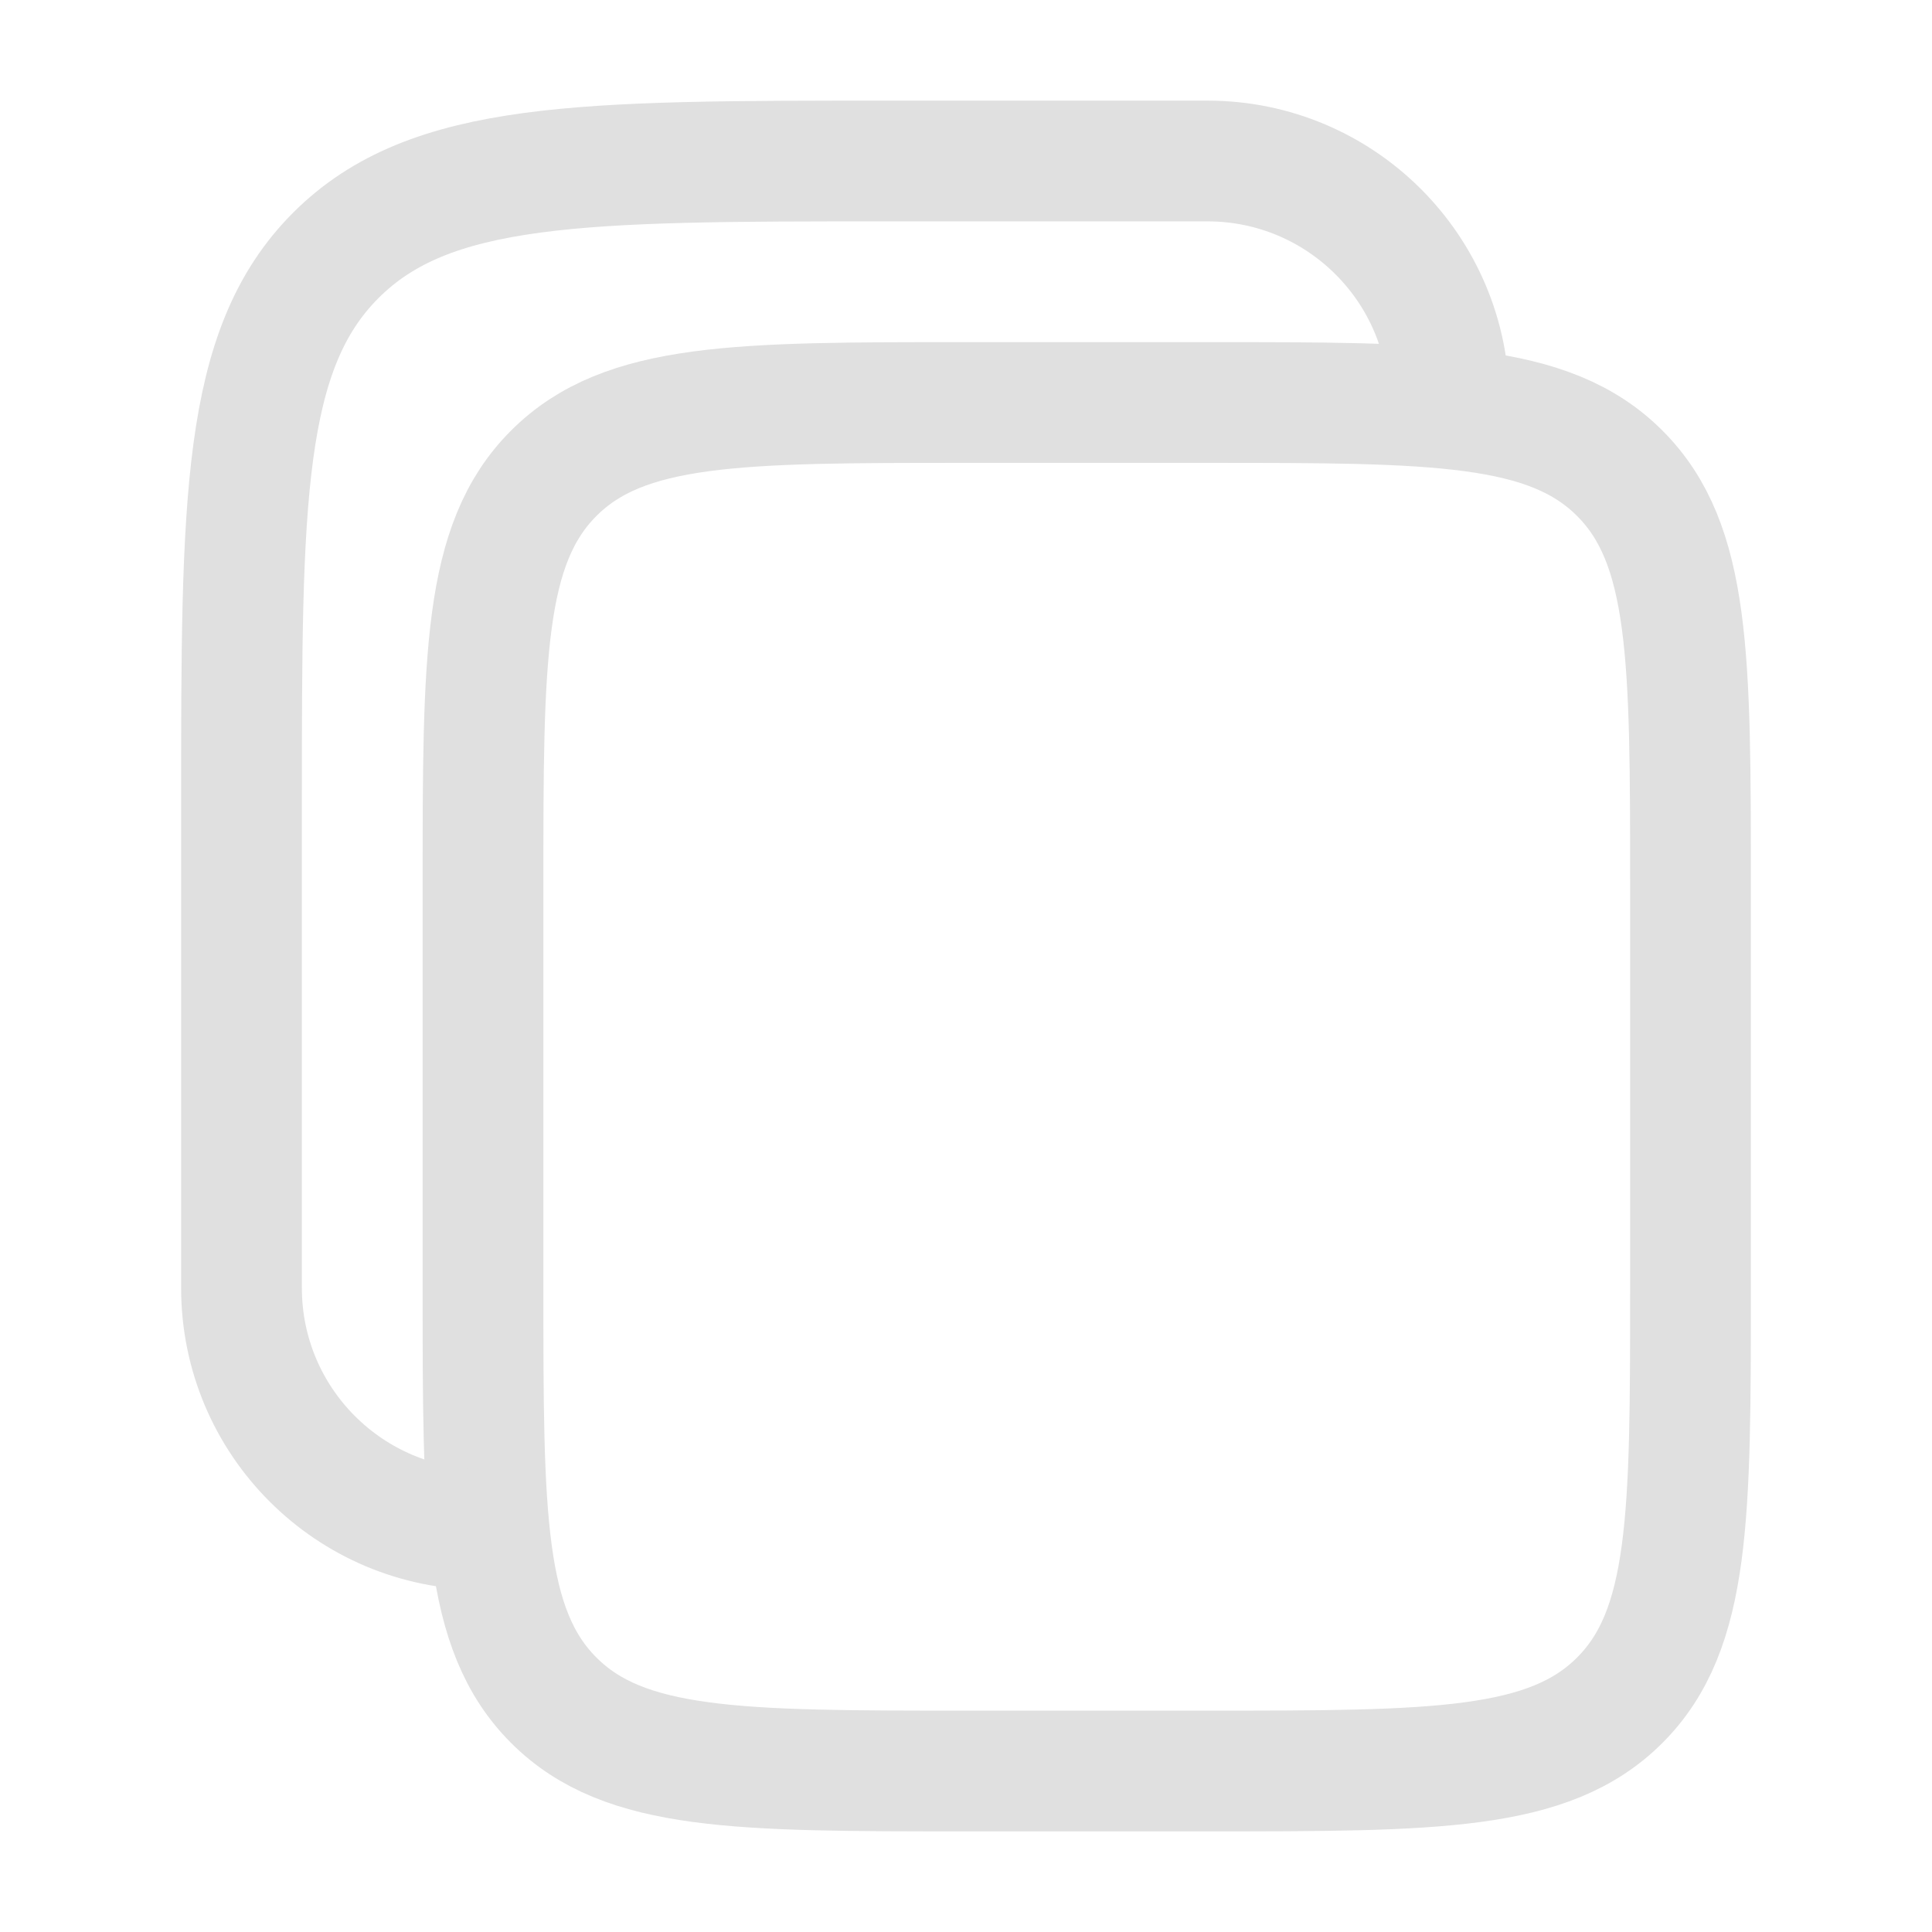
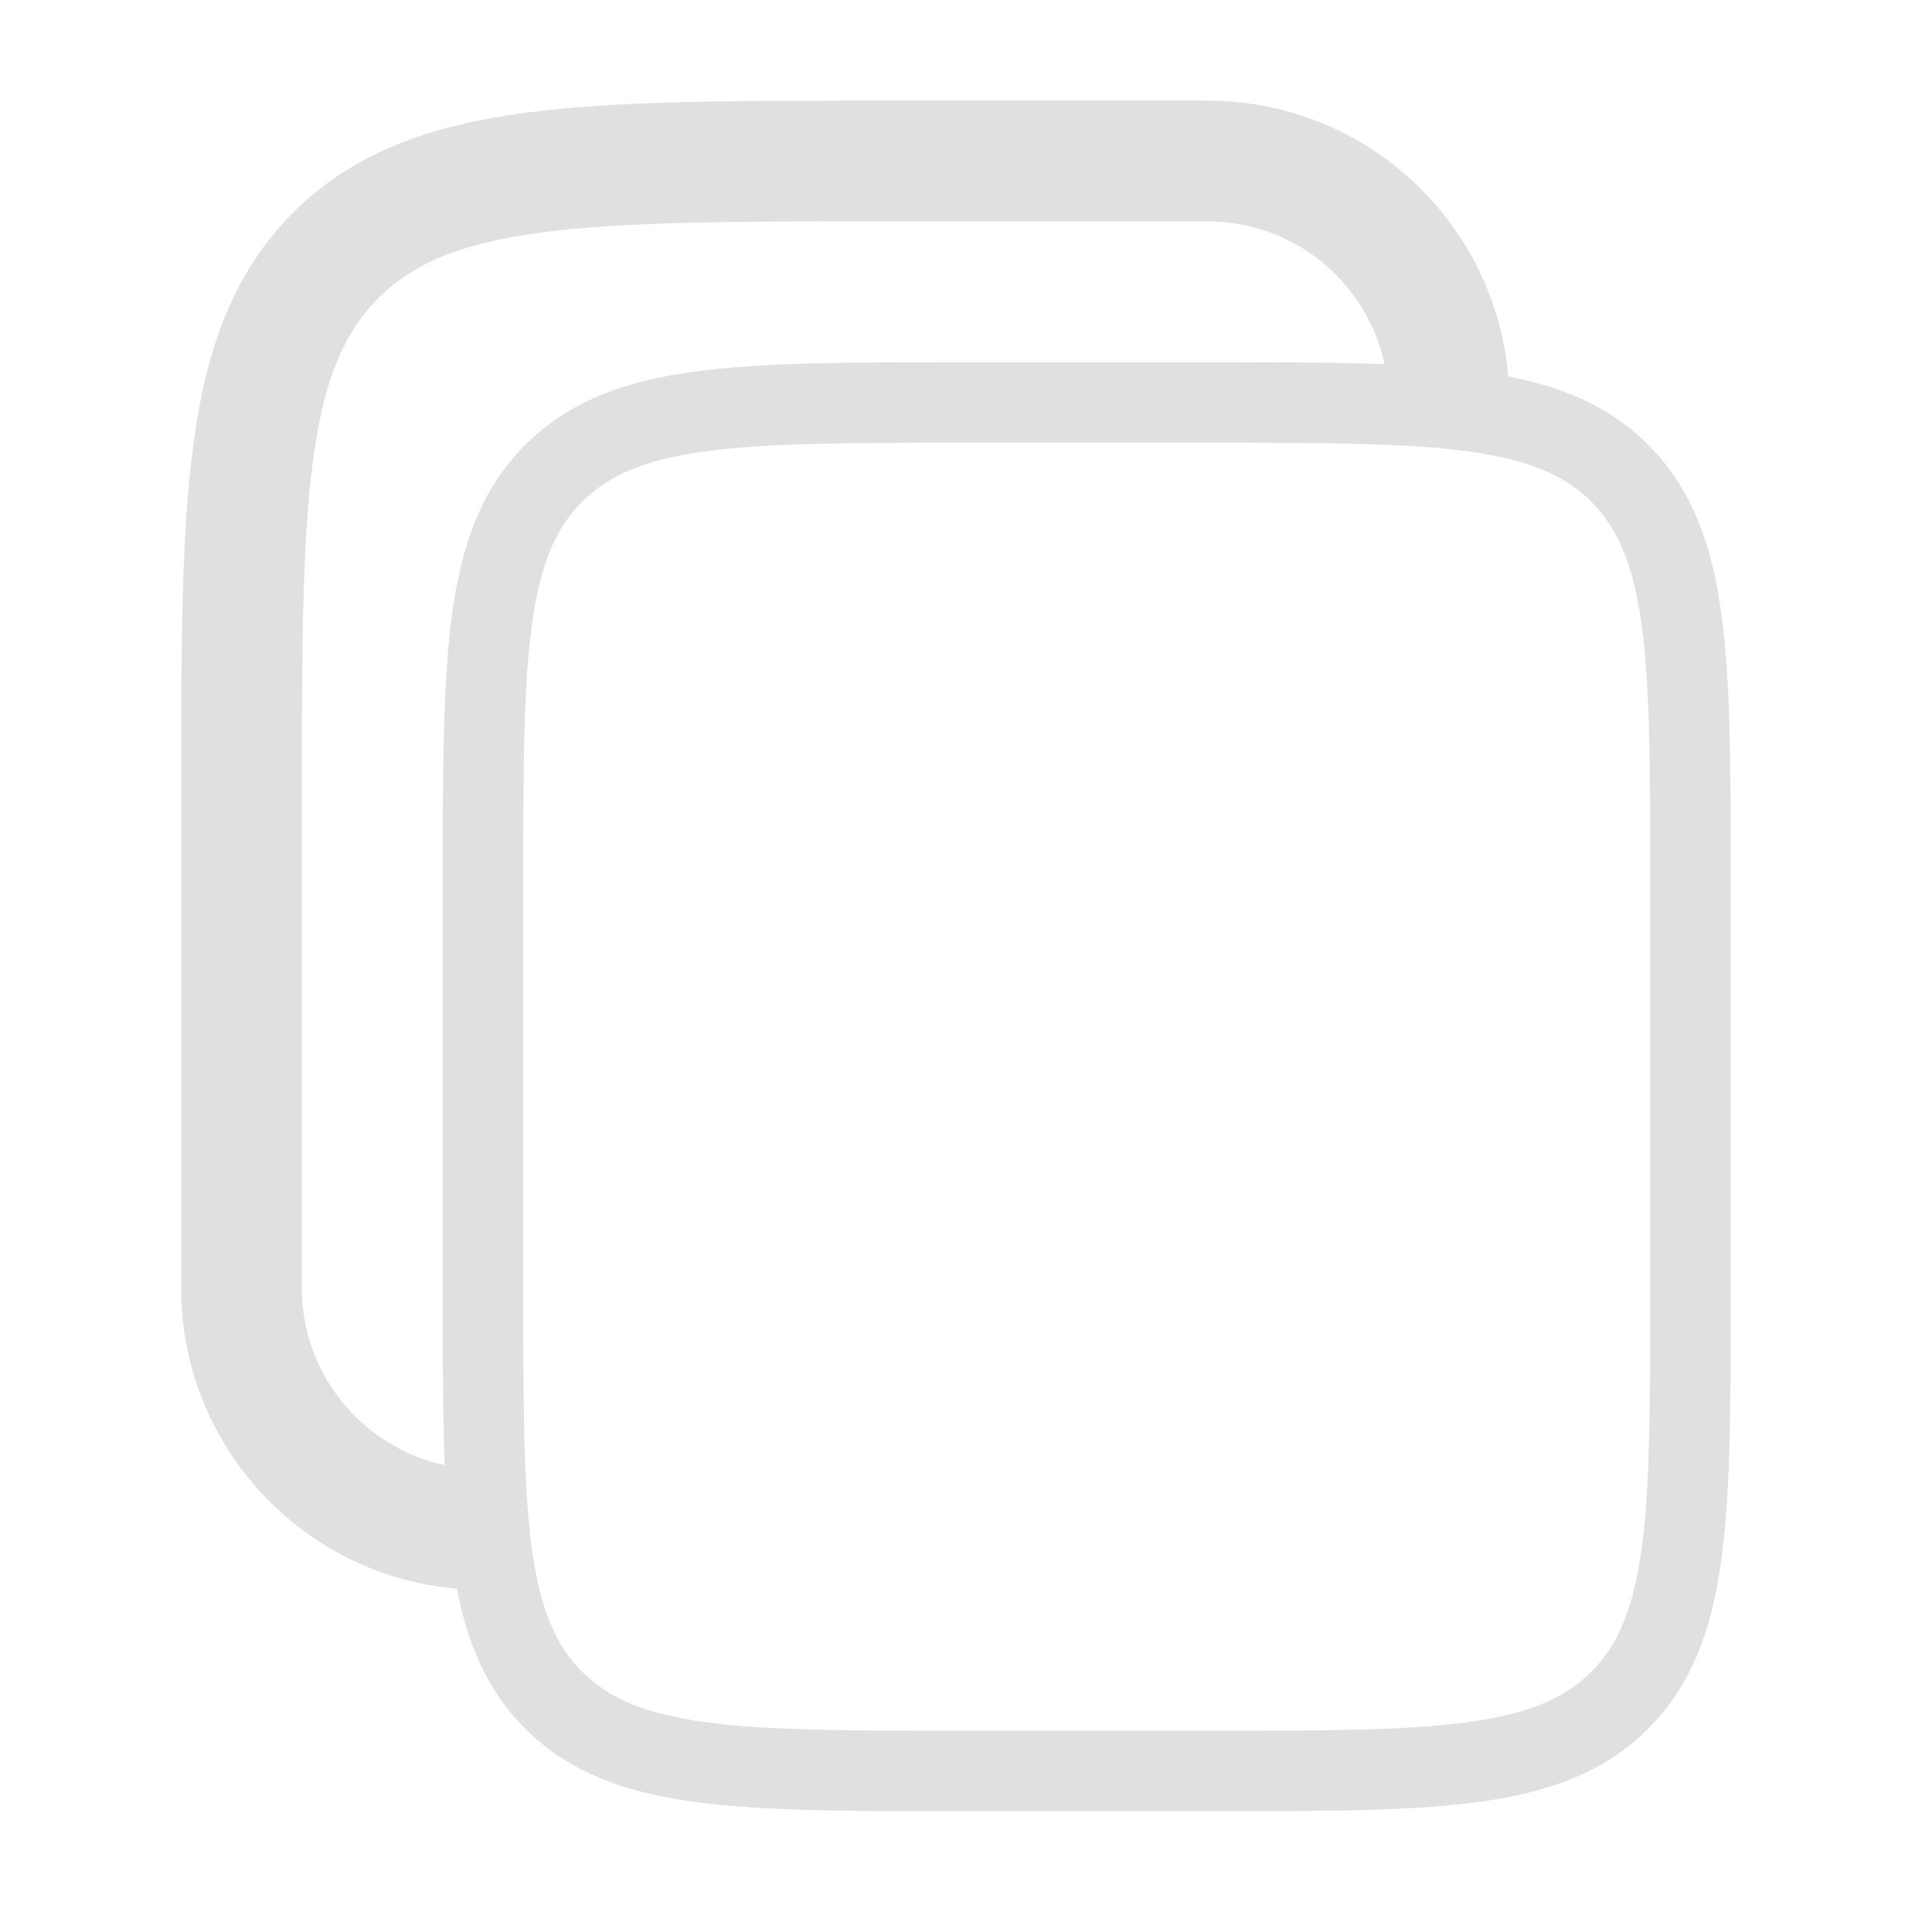
<svg xmlns="http://www.w3.org/2000/svg" width="800px" height="800px" viewBox="0 0 24 24" fill="none">
-   <g id="SVGRepo_bgCarrier" stroke-width="0" />
+   <g id="SVGRepo_bgCarrier" strokeWidth="0" />
  <g id="SVGRepo_tracerCarrier" stroke-linecap="round" stroke-linejoin="round" />
  <g id="SVGRepo_iconCarrier">
-     <path d="M6 11C6 8.172 6 6.757 6.879 5.879C7.757 5 9.172 5 12 5H15C17.828 5 19.243 5 20.121 5.879C21 6.757 21 8.172 21 11V16C21 18.828 21 20.243 20.121 21.121C19.243 22 17.828 22 15 22H12C9.172 22 7.757 22 6.879 21.121C6 20.243 6 18.828 6 16V11Z" stroke="#e0e0e0" stroke-width="1.5" />
+     <path d="M6 11C6 8.172 6 6.757 6.879 5.879C7.757 5 9.172 5 12 5H15C17.828 5 19.243 5 20.121 5.879C21 6.757 21 8.172 21 11V16C21 18.828 21 20.243 20.121 21.121C19.243 22 17.828 22 15 22H12C9.172 22 7.757 22 6.879 21.121C6 20.243 6 18.828 6 16V11Z" stroke="#e0e0e0" strokeWidth="1.5" />
    <path d="M6 19C4.343 19 3 17.657 3 16V10C3 6.229 3 4.343 4.172 3.172C5.343 2 7.229 2 11 2H15C16.657 2 18 3.343 18 5" stroke="#e0e0e0" stroke-width="1.5" />
  </g>
</svg>
